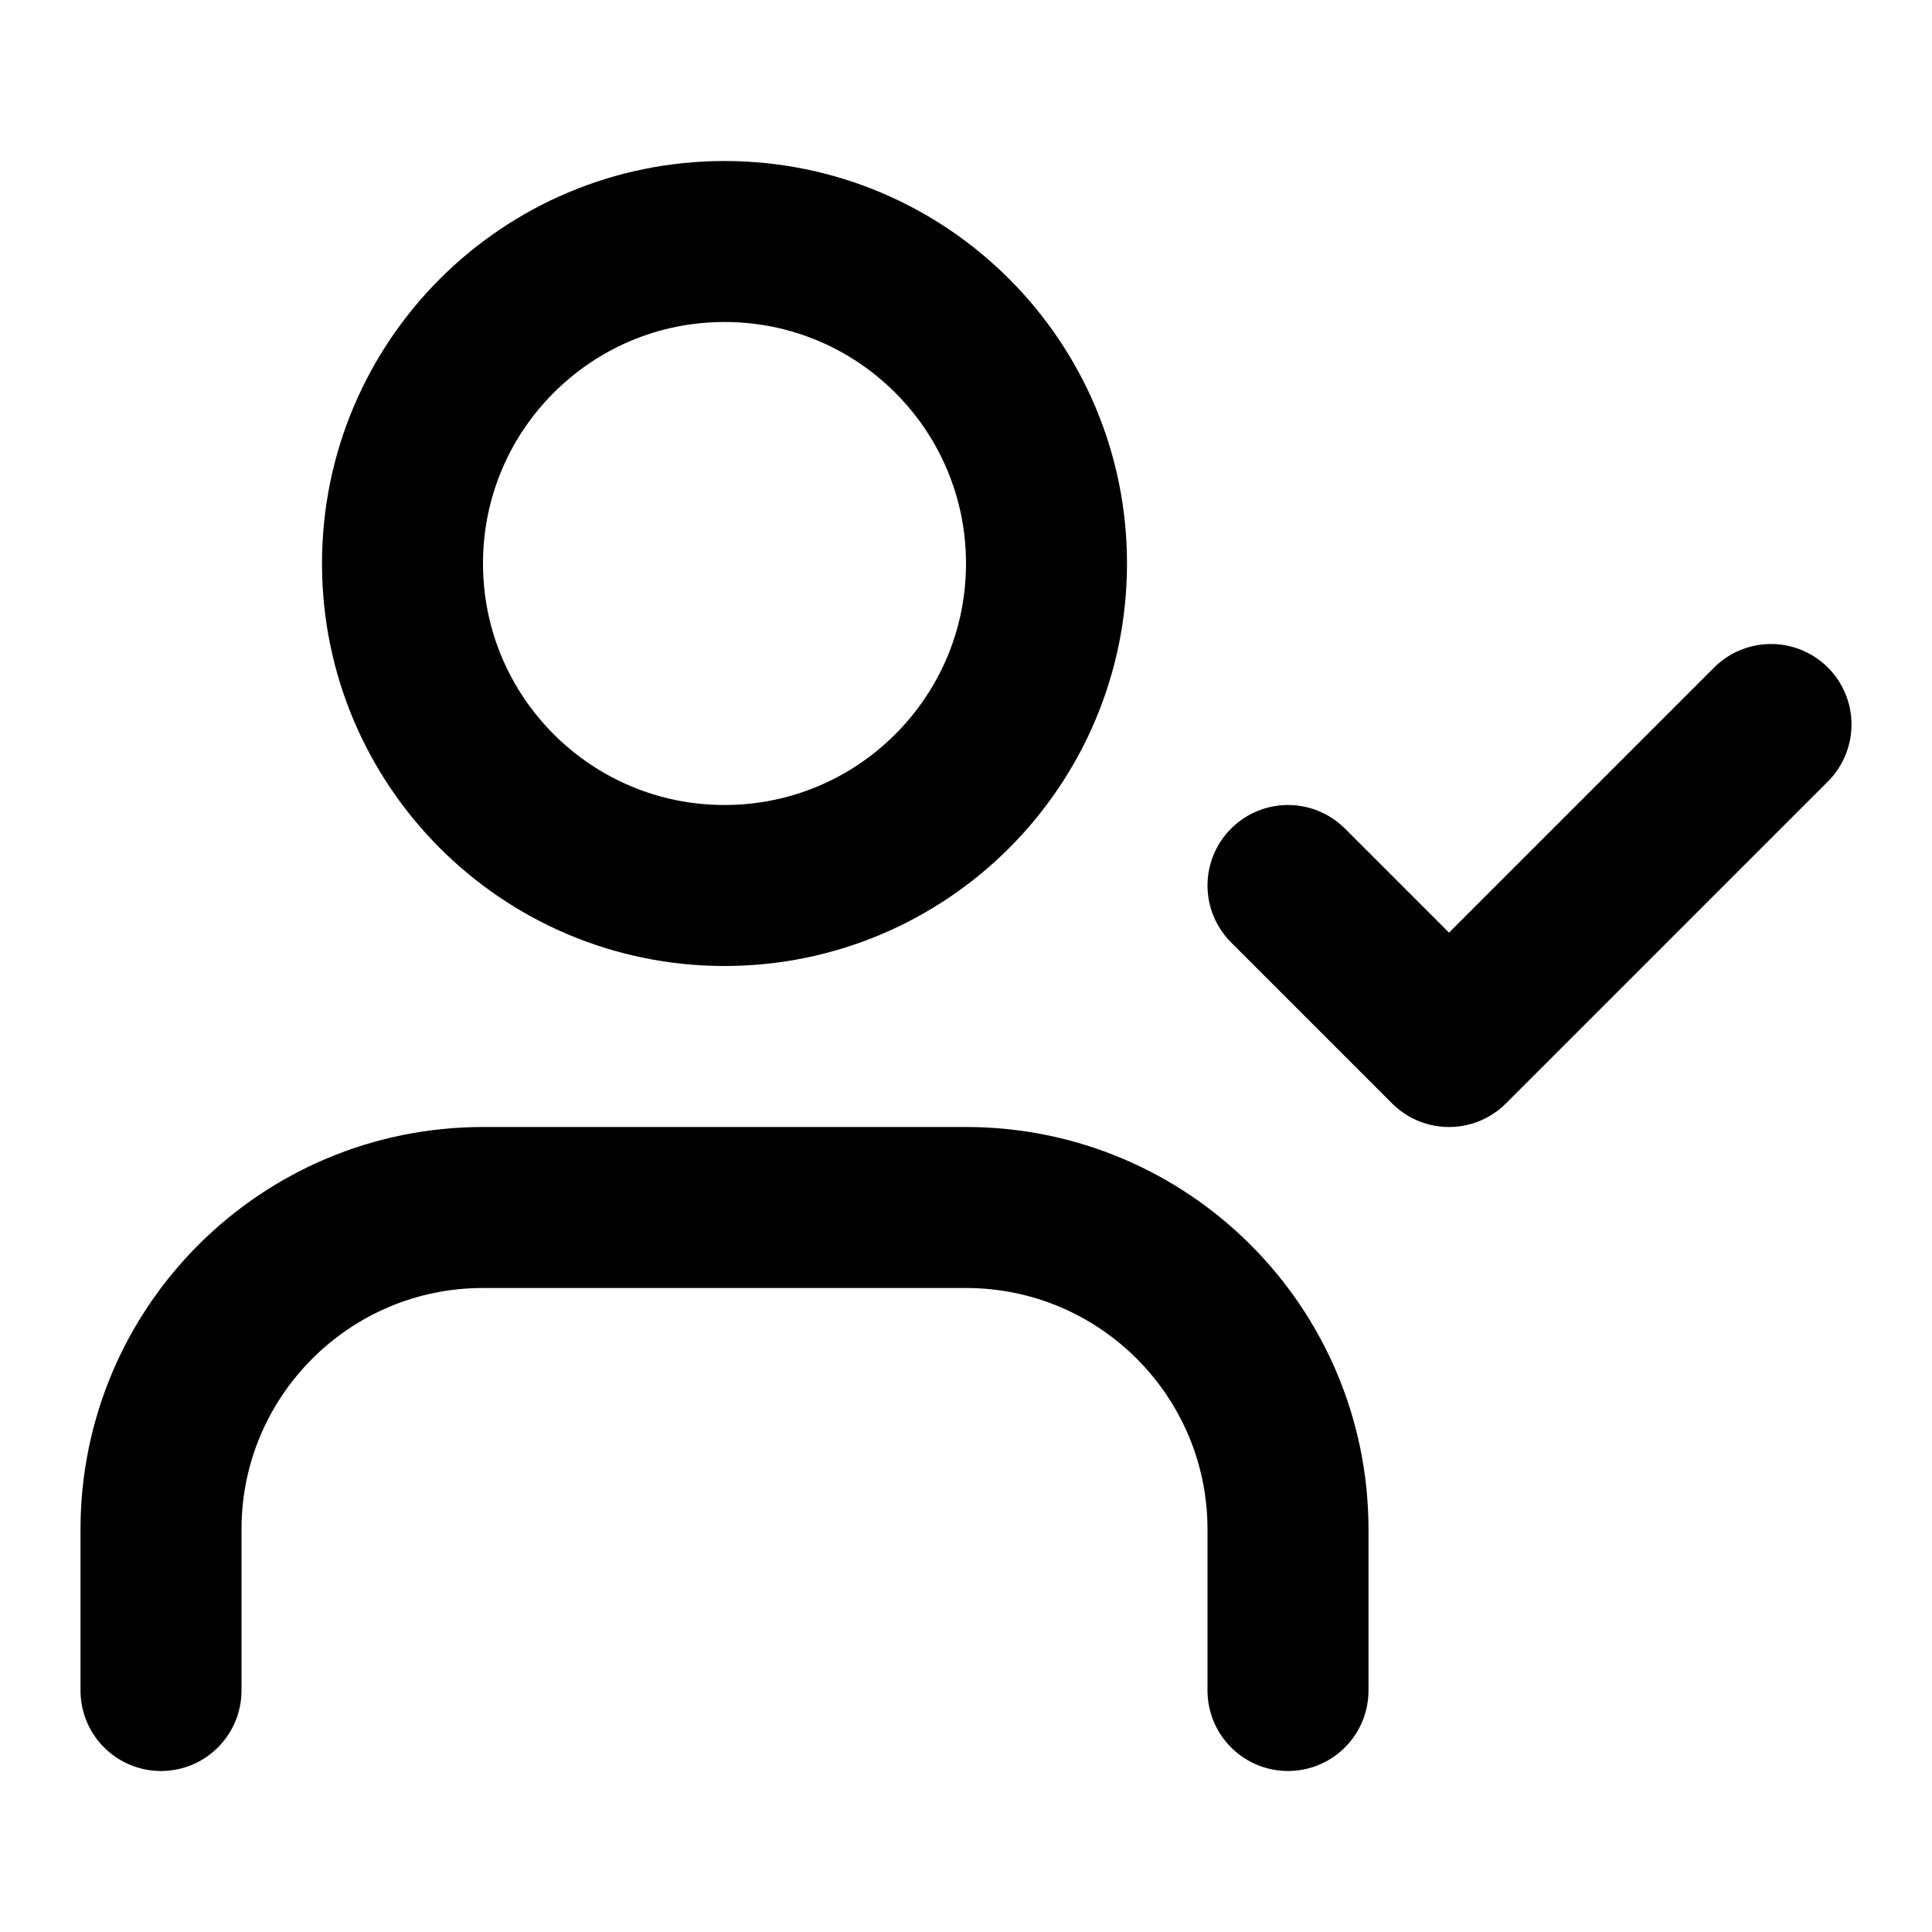
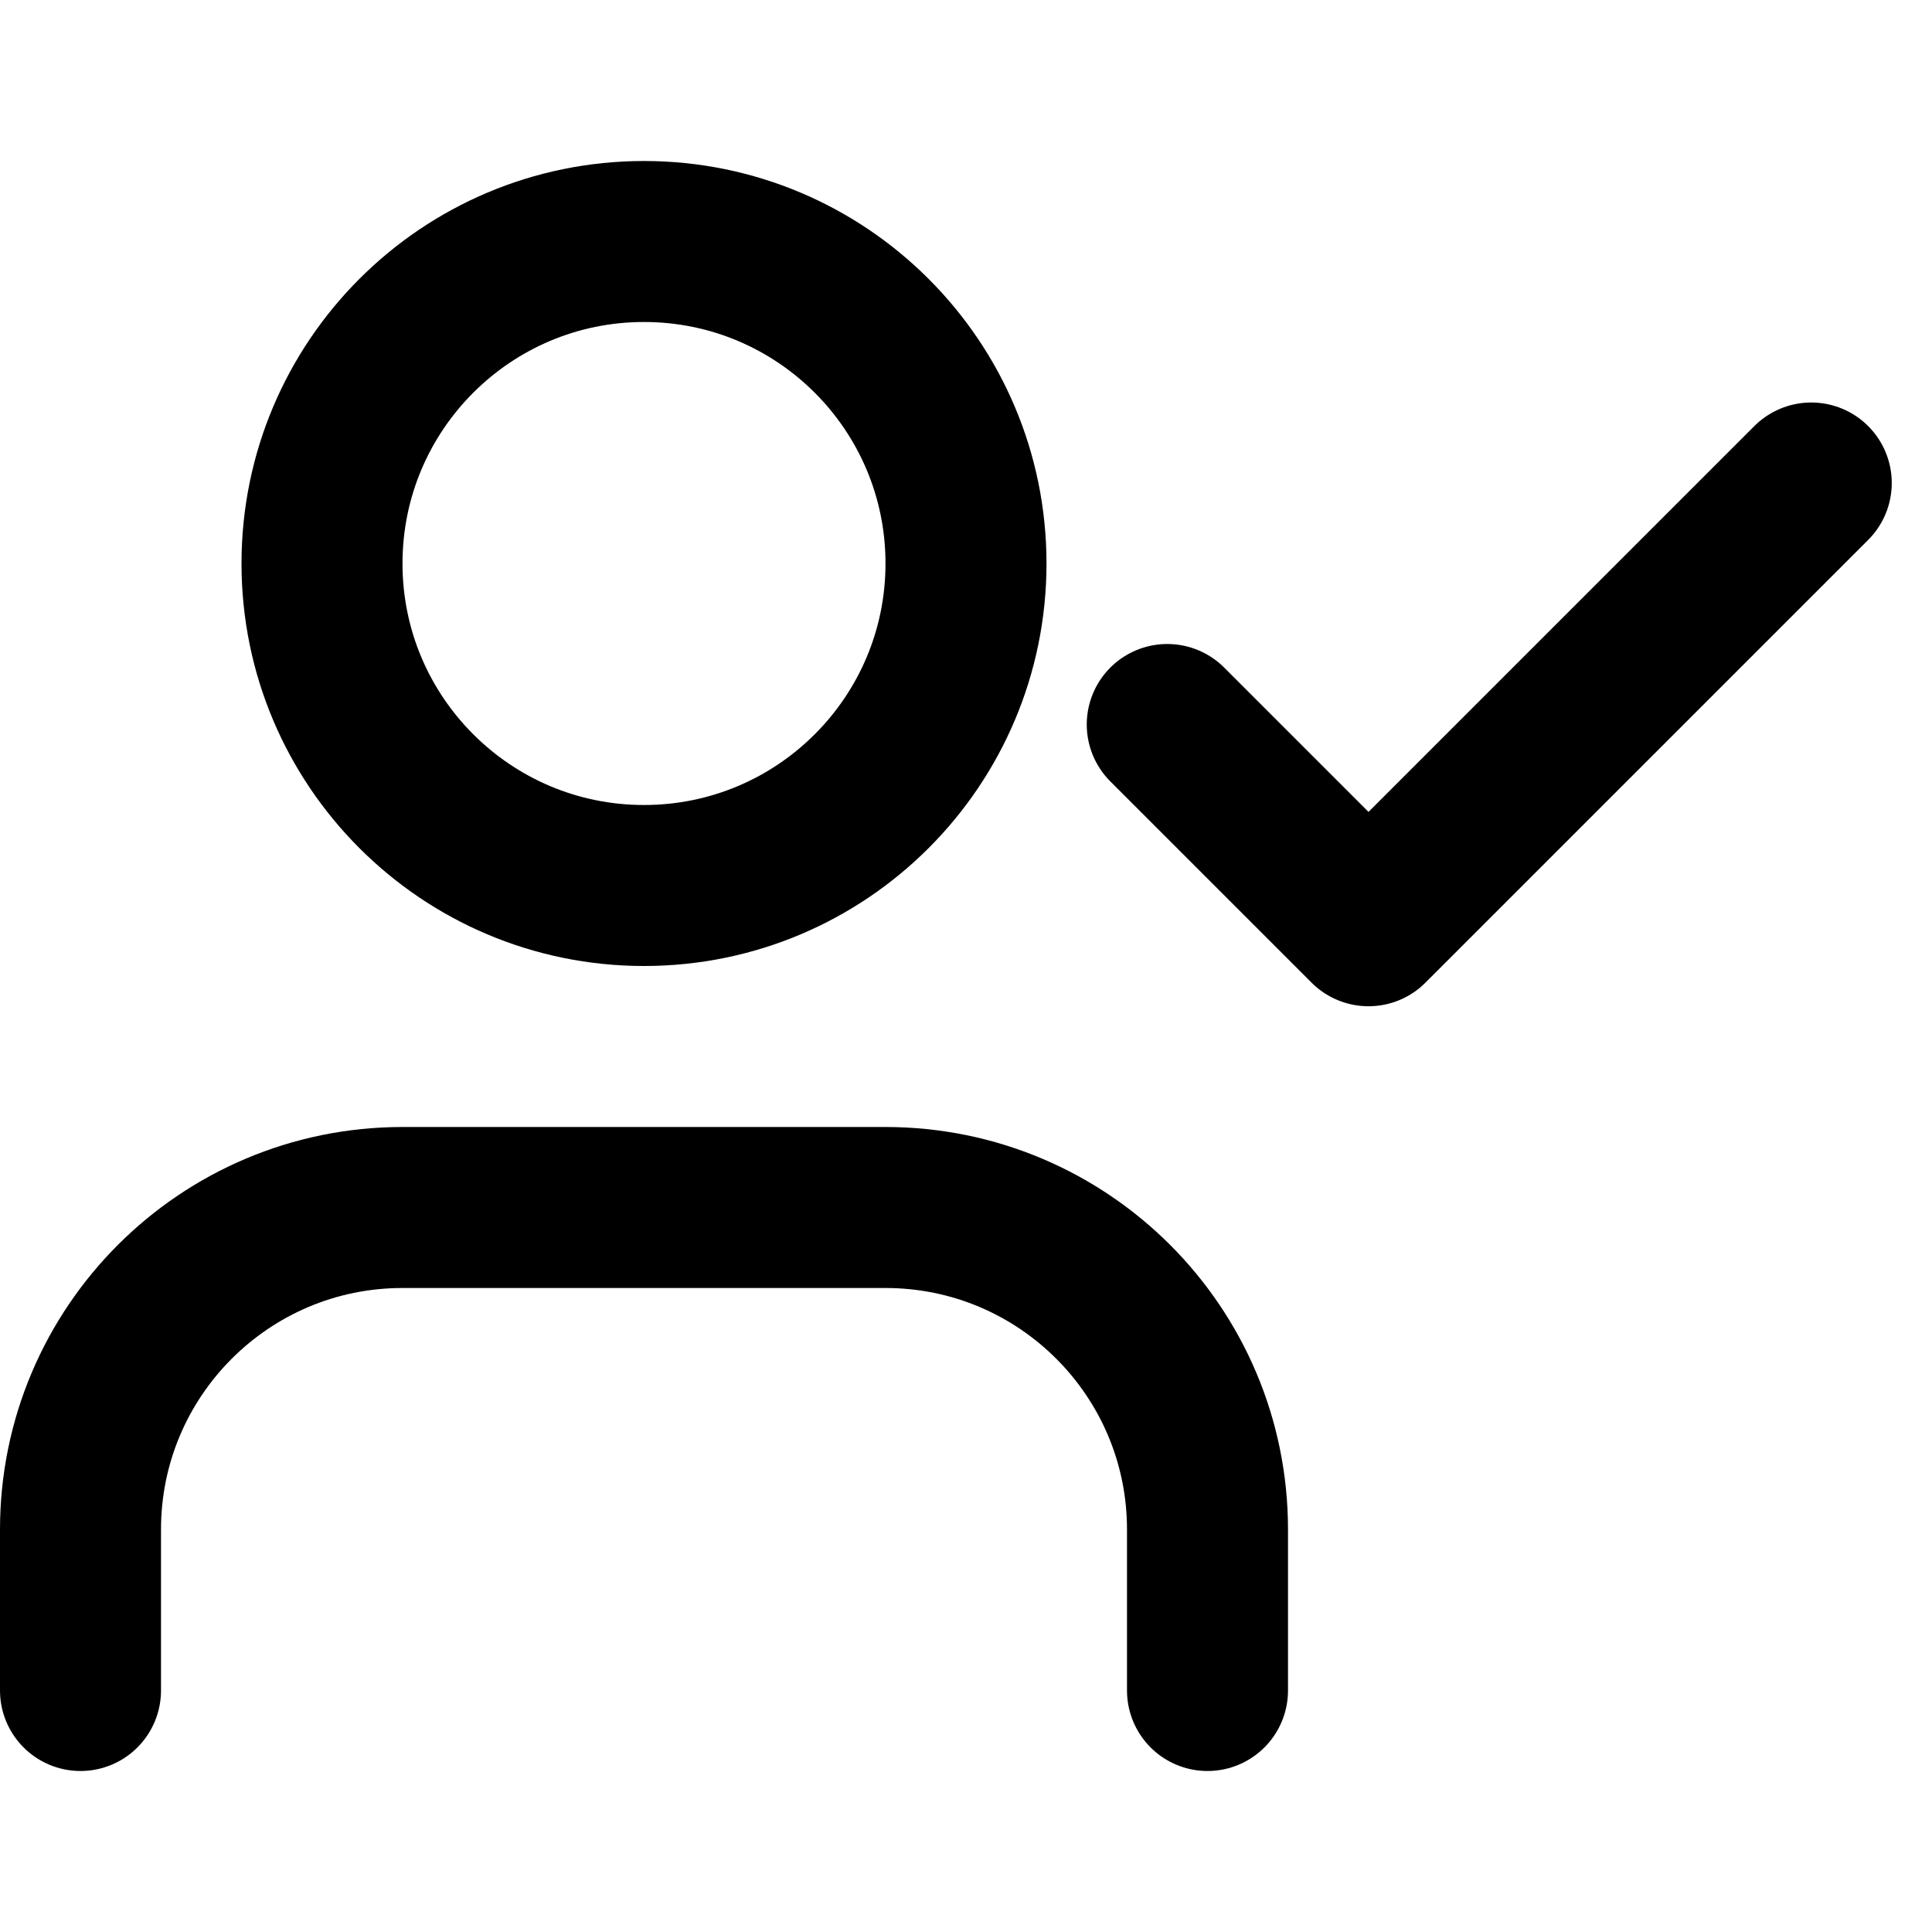
<svg xmlns="http://www.w3.org/2000/svg" width="24" height="24" viewBox="0 0 24 24" fill="none" stroke="currentColor" stroke-width="2" stroke-linecap="round" stroke-linejoin="round">
-   <path d="M16 21v-2a4 4 0 0 0-4-4H6a4 4 0 0 0-4 4v2" />
-   <circle cx="9" cy="7" r="4" />
-   <path d="m16 11 2 2 4-4" />
+   <path d="M15 21v-2a4 4 0 0 0-4-4H5a4 4 0 0 0-4 4v2" />
+   <circle cx="8" cy="7" r="4" />
+   <path d="m14.5 9 2.5 2.5 5.5-5.5" />
</svg>
